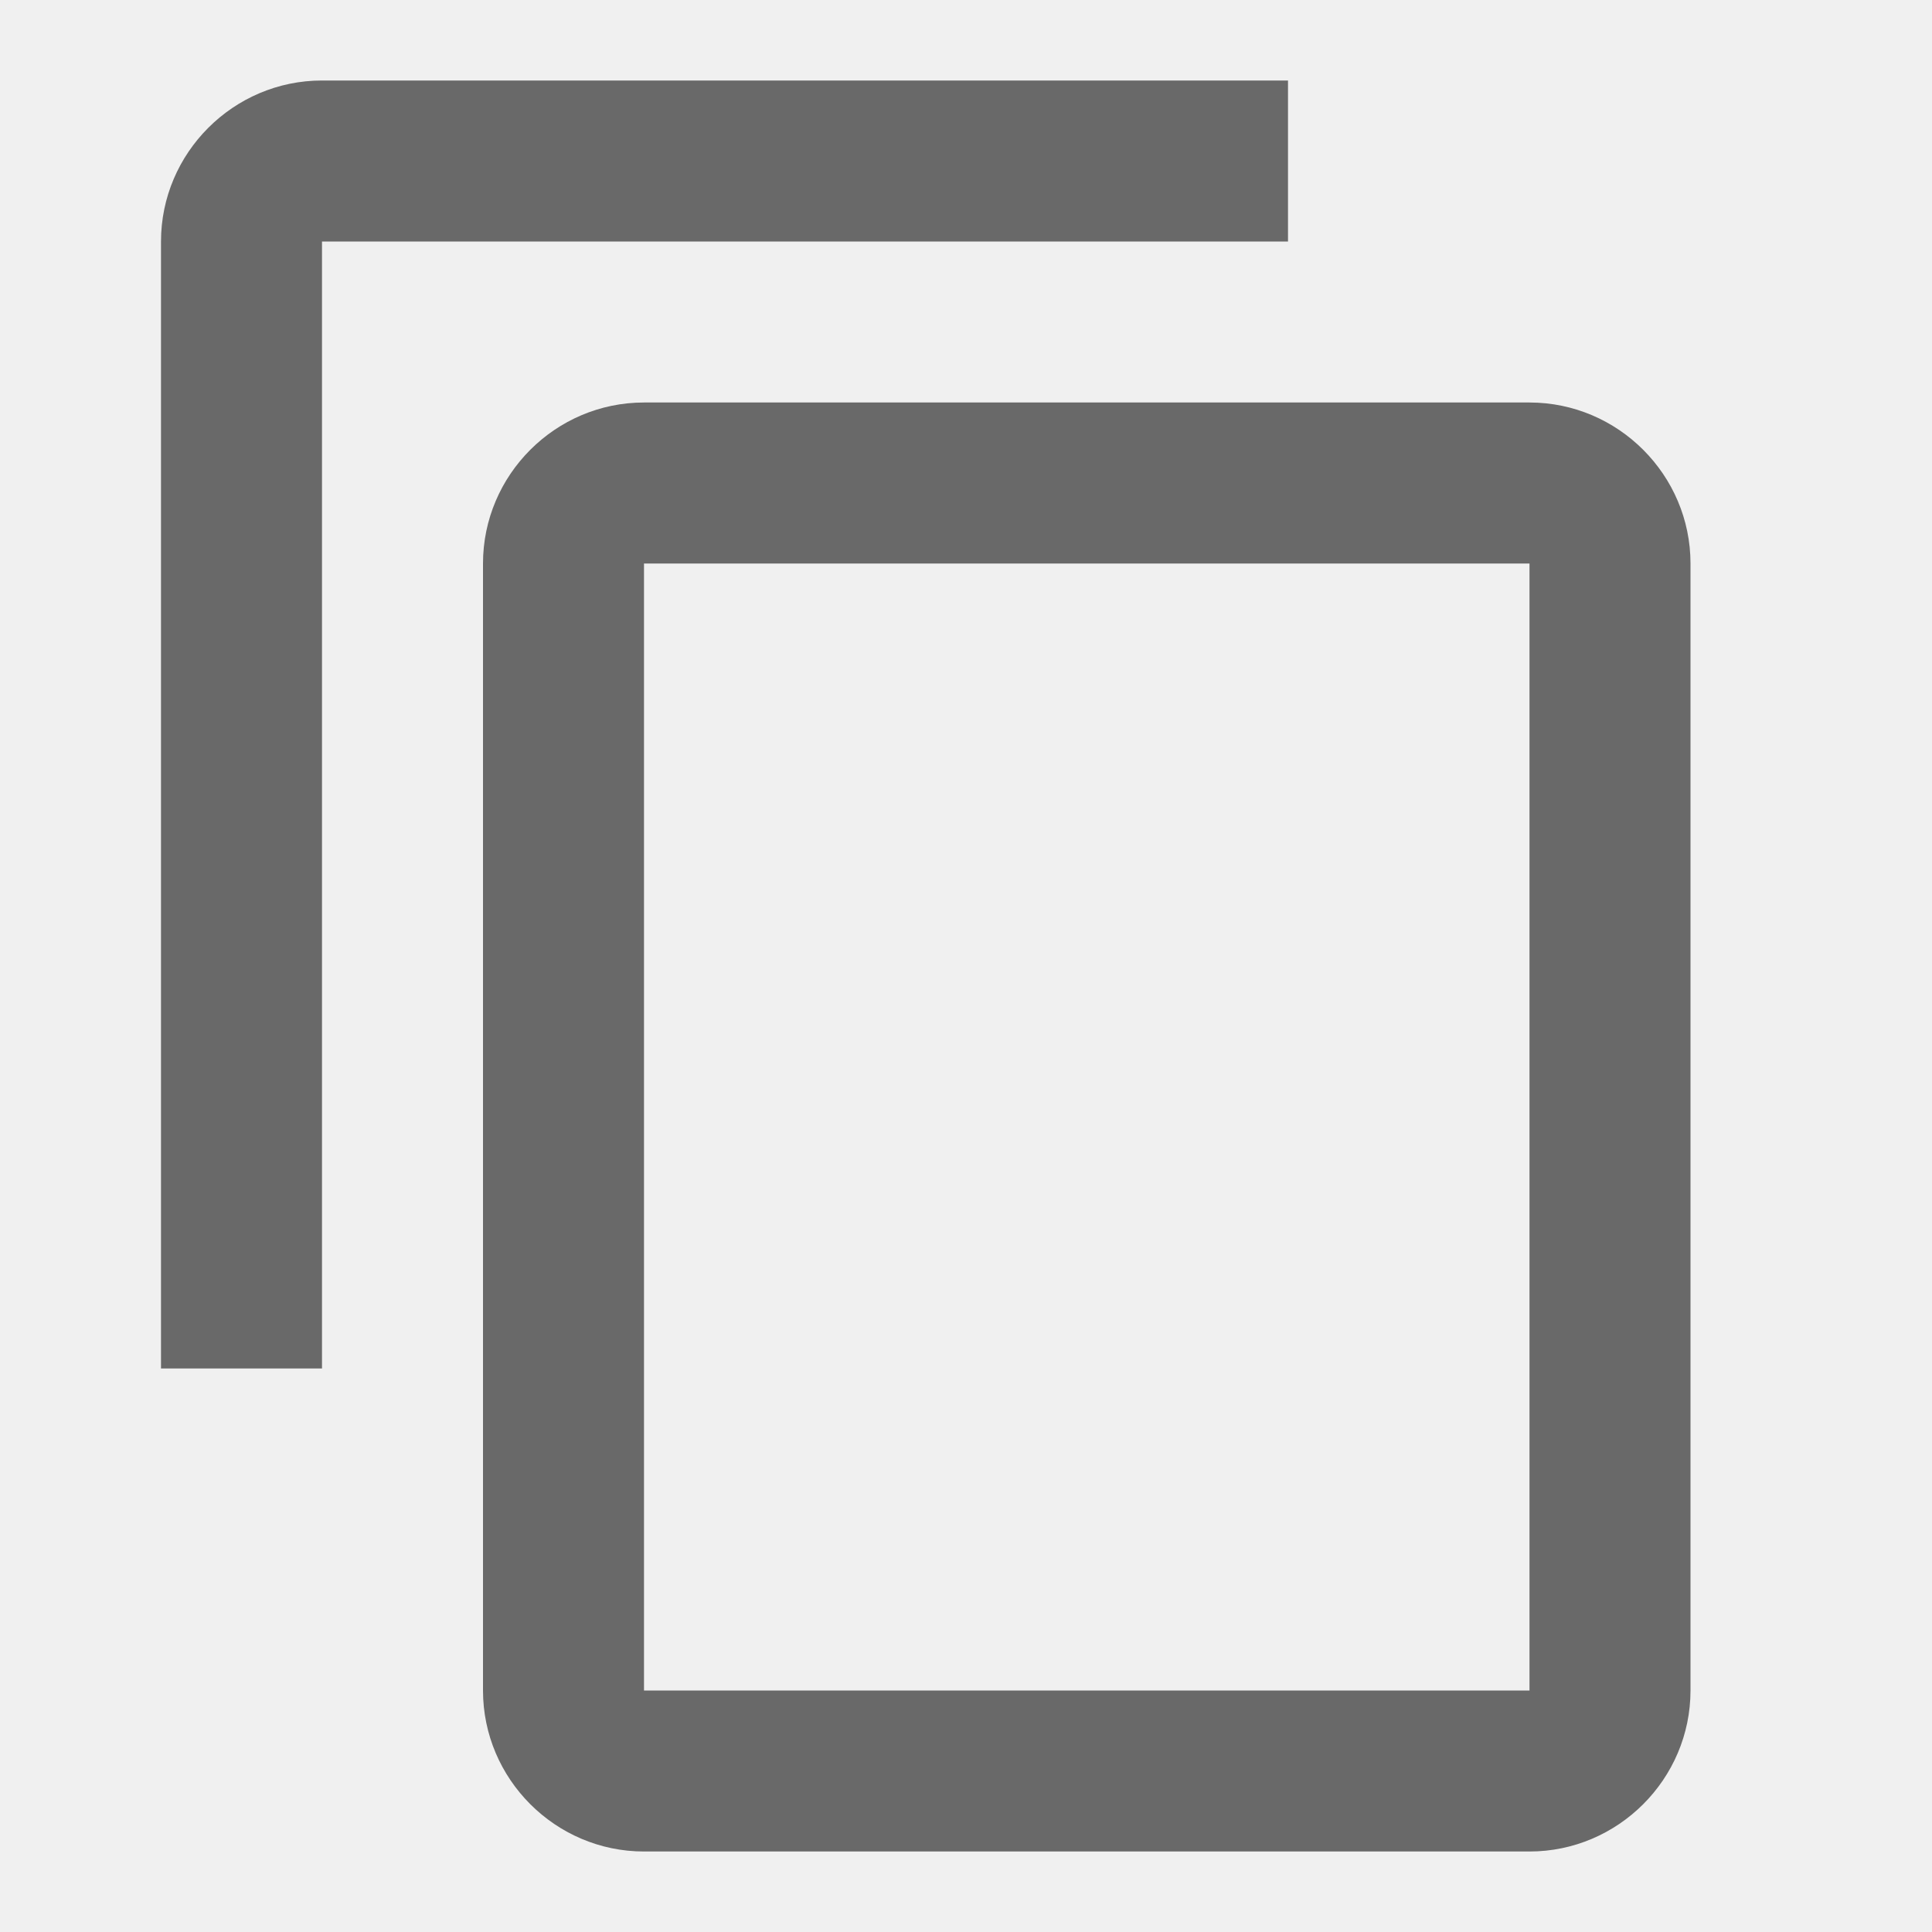
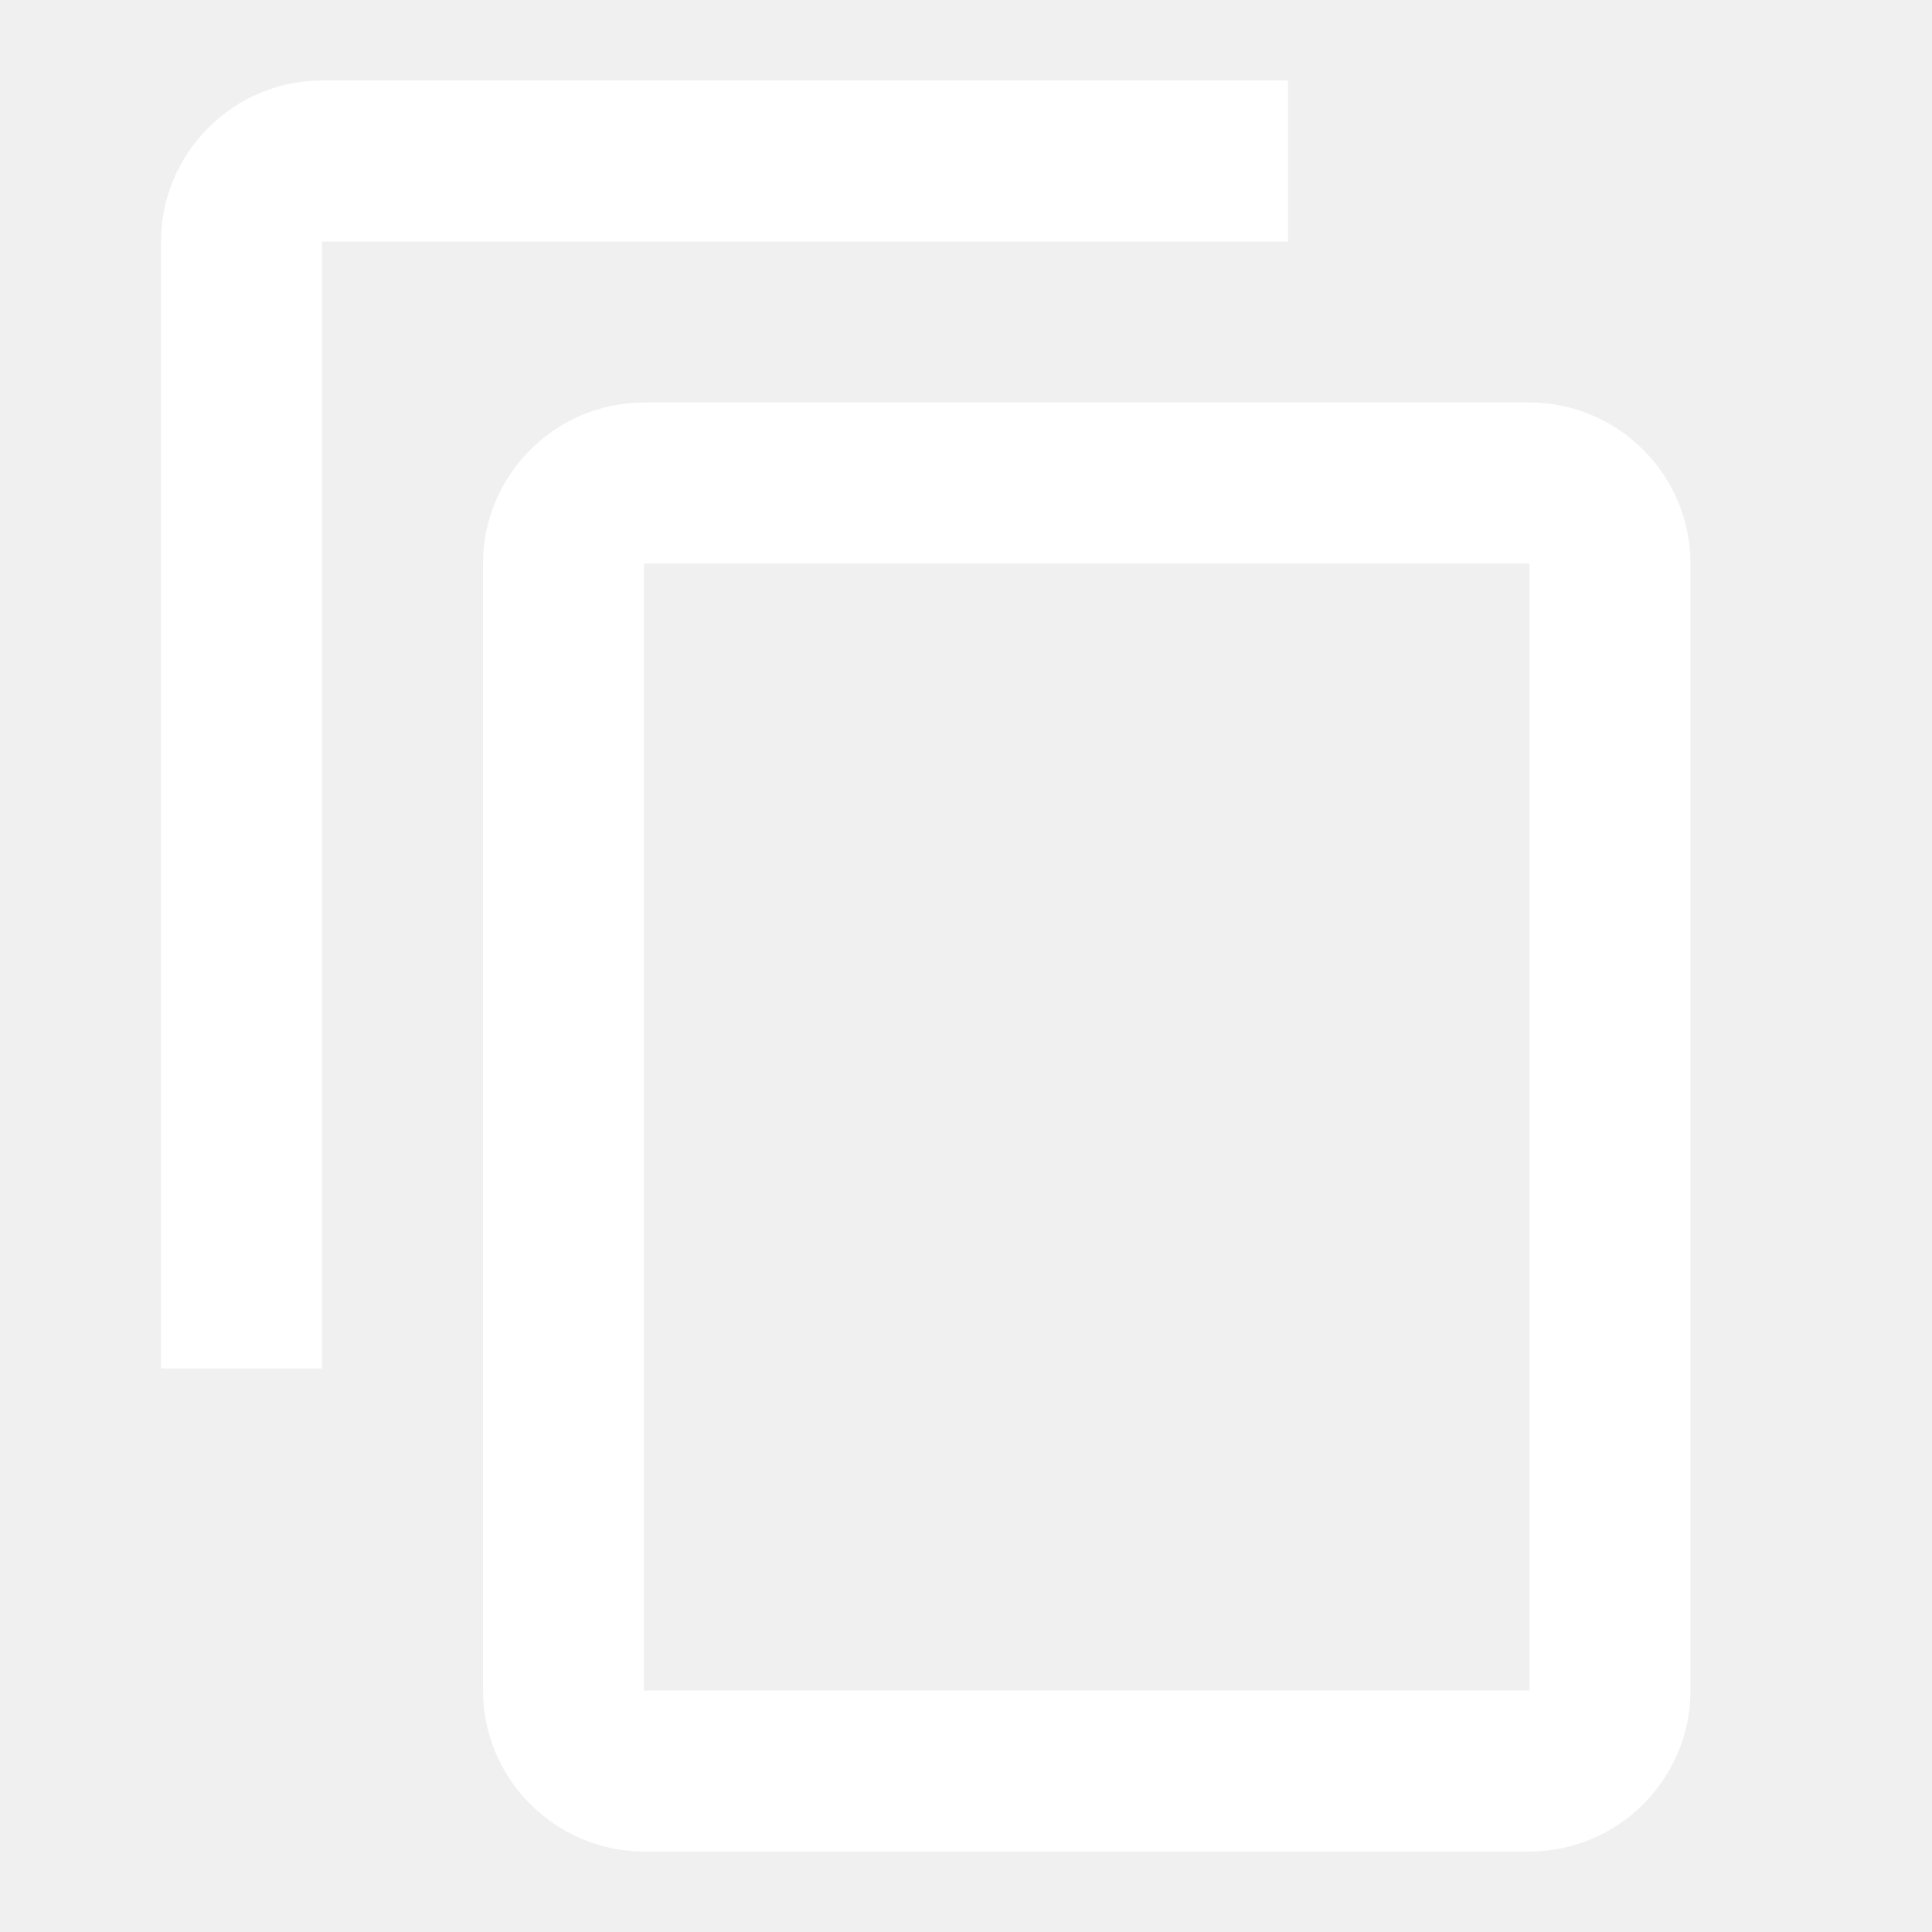
- <svg xmlns="http://www.w3.org/2000/svg" height="24px" viewBox="0 0 24 24" width="24px" fill="dimgrey">
+ <svg xmlns="http://www.w3.org/2000/svg" height="24px" viewBox="0 0 24 24" width="24px" fill="white">
  <path d="M0 0h24v24H0V0z" fill="none" />
  <path d="M16 1H4c-1.1 0-2 .9-2 2v14h2V3h12V1zm3 4H8c-1.1 0-2 .9-2 2v14c0 1.1.9 2 2 2h11c1.1 0 2-.9 2-2V7c0-1.1-.9-2-2-2zm0 16H8V7h11v14z" />
</svg>
